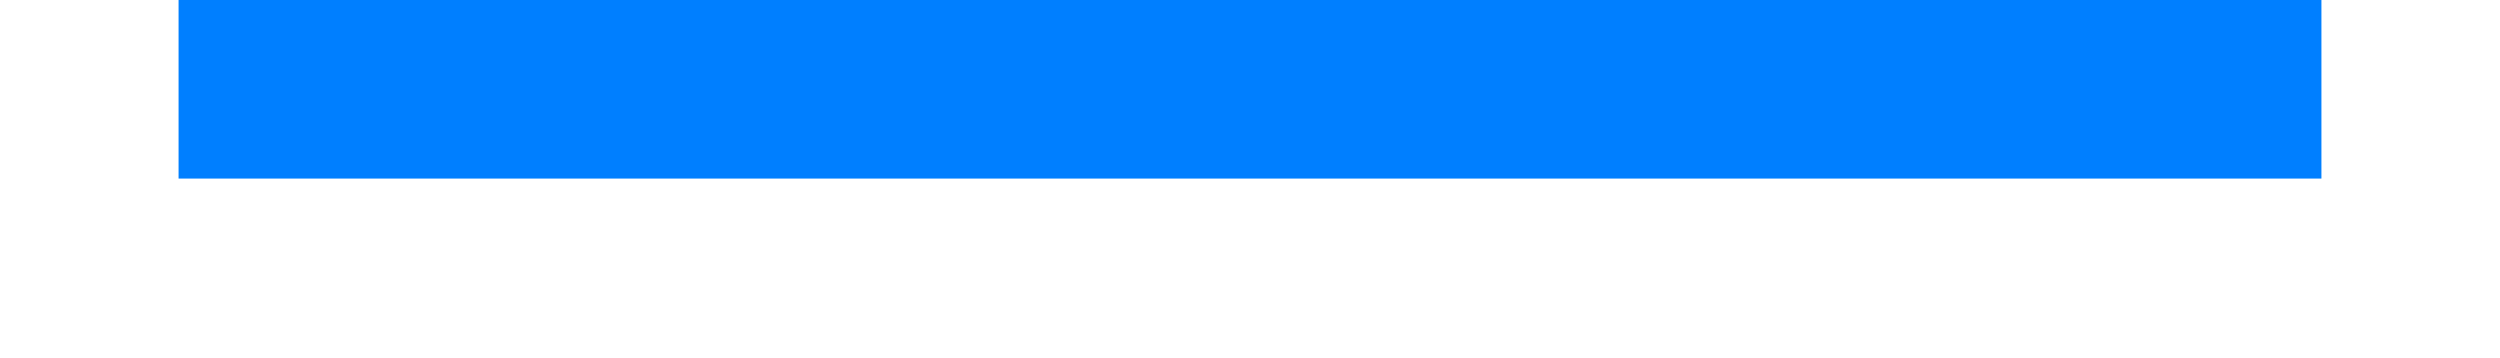
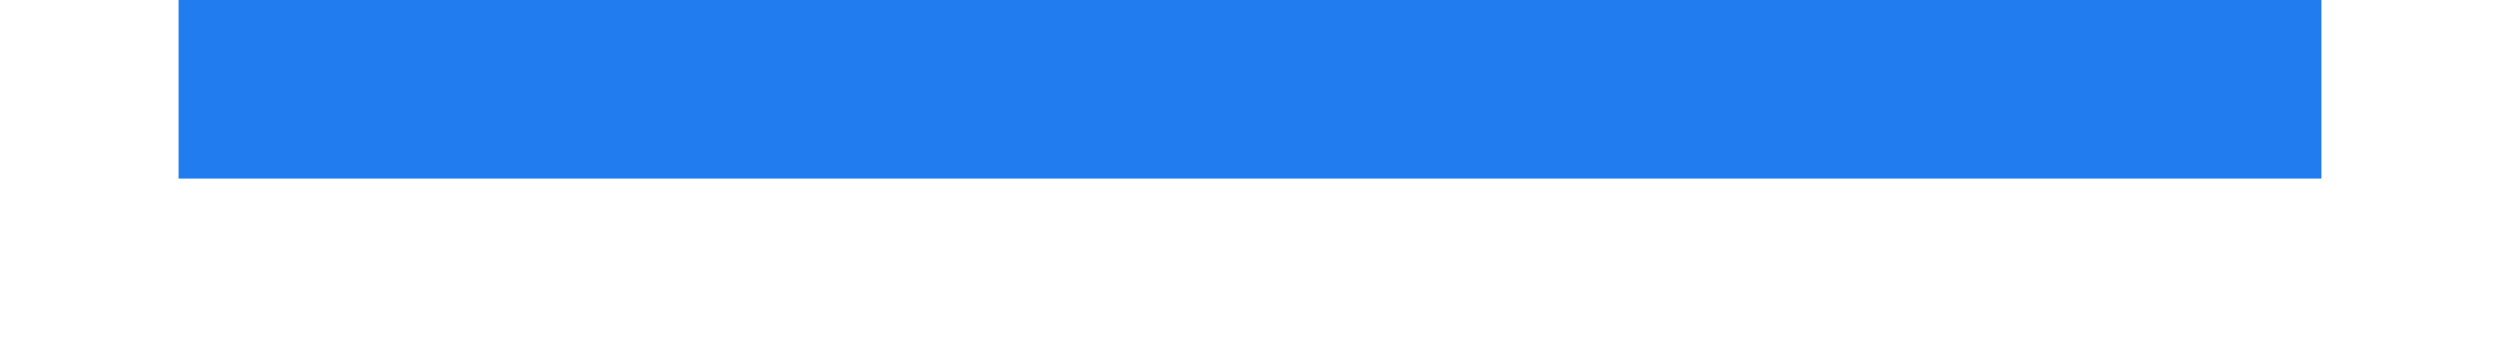
<svg xmlns="http://www.w3.org/2000/svg" xmlns:ns1="http://www.openswatchbook.org/uri/2009/osb" xmlns:xlink="http://www.w3.org/1999/xlink" width="28" height="4" id="svg11300" version="1.0" style="display:inline;enable-background:new">
  <defs id="defs3">
    <linearGradient id="selected_bg_color" ns1:paint="solid">
-       <stop style="stop-color:#007fff;stop-opacity:1;" offset="0" id="stop4137" />
+       <stop style="stop-color:#217def;stop-opacity:1;" offset="0" id="stop4137" />
    </linearGradient>
    <linearGradient xlink:href="#selected_bg_color" id="linearGradient4139" x1="14" y1="296" x2="14" y2="298" gradientUnits="userSpaceOnUse" />
  </defs>
  <g style="display:inline" id="layer1" transform="translate(0,-296)">
    <rect style="opacity:1;fill:url(#linearGradient4139);fill-opacity:1;stroke:none" id="rect4270-9" width="24" height="2" x="2" y="296" />
  </g>
</svg>
